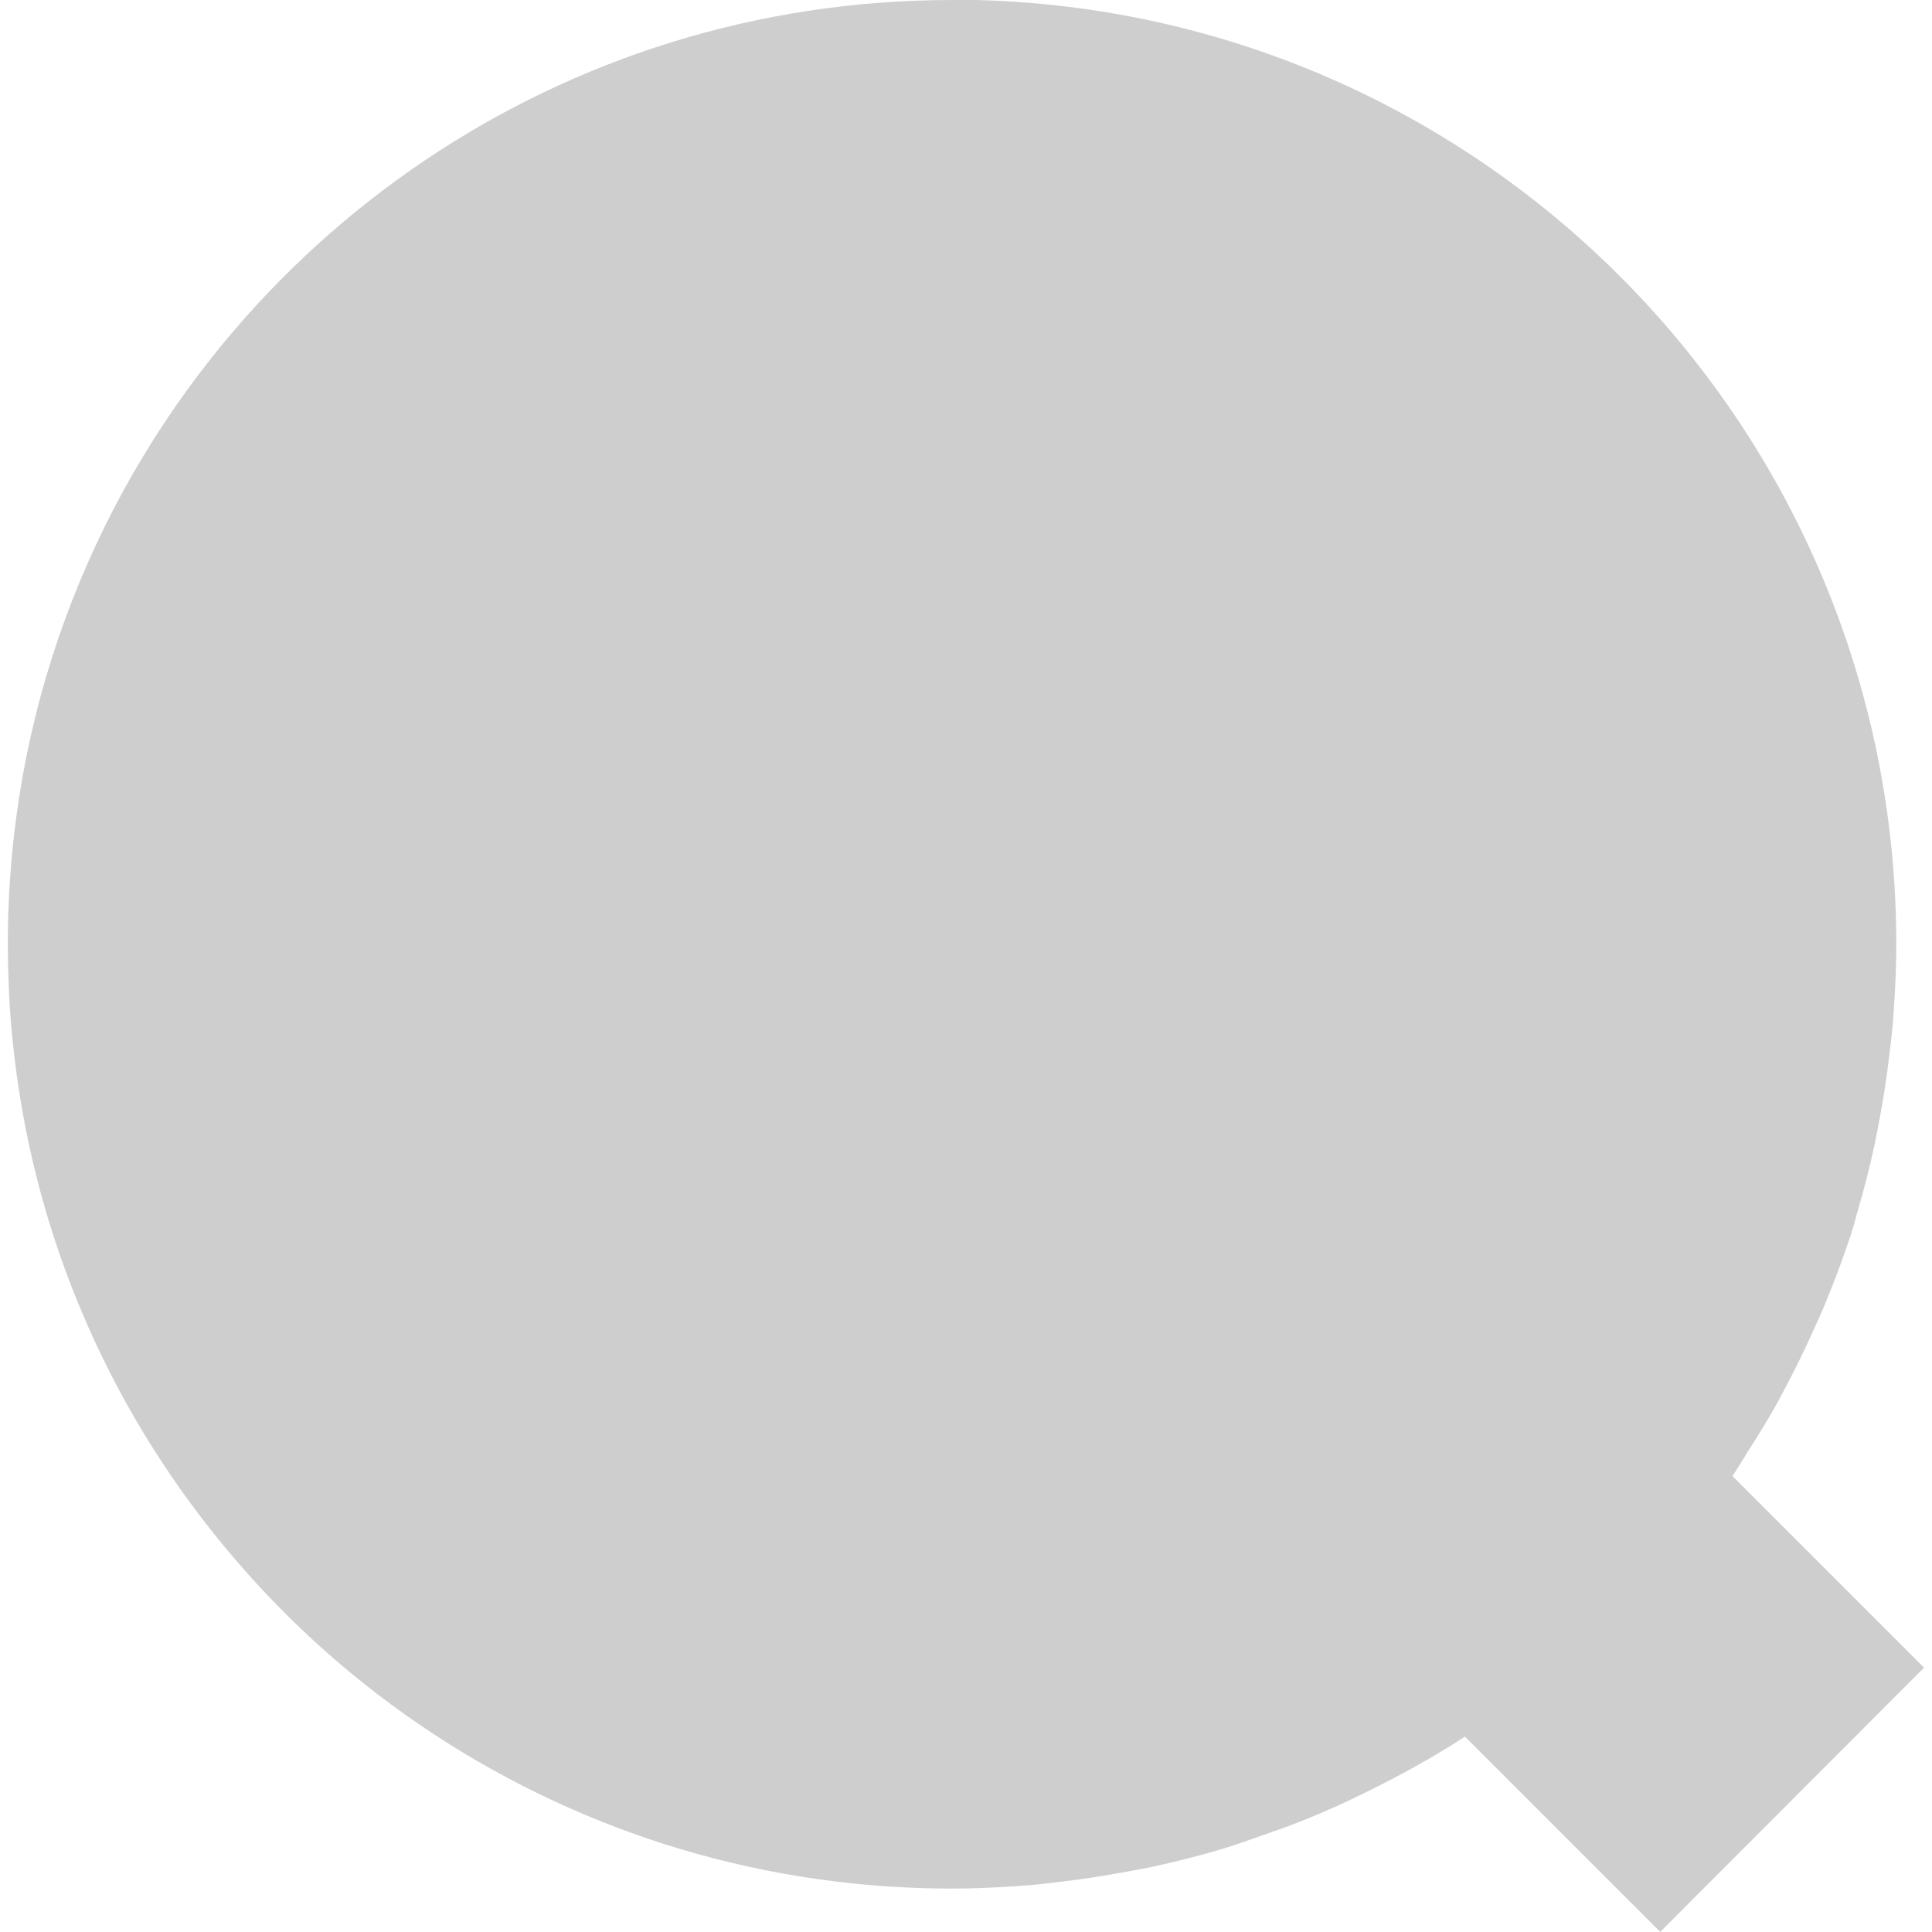
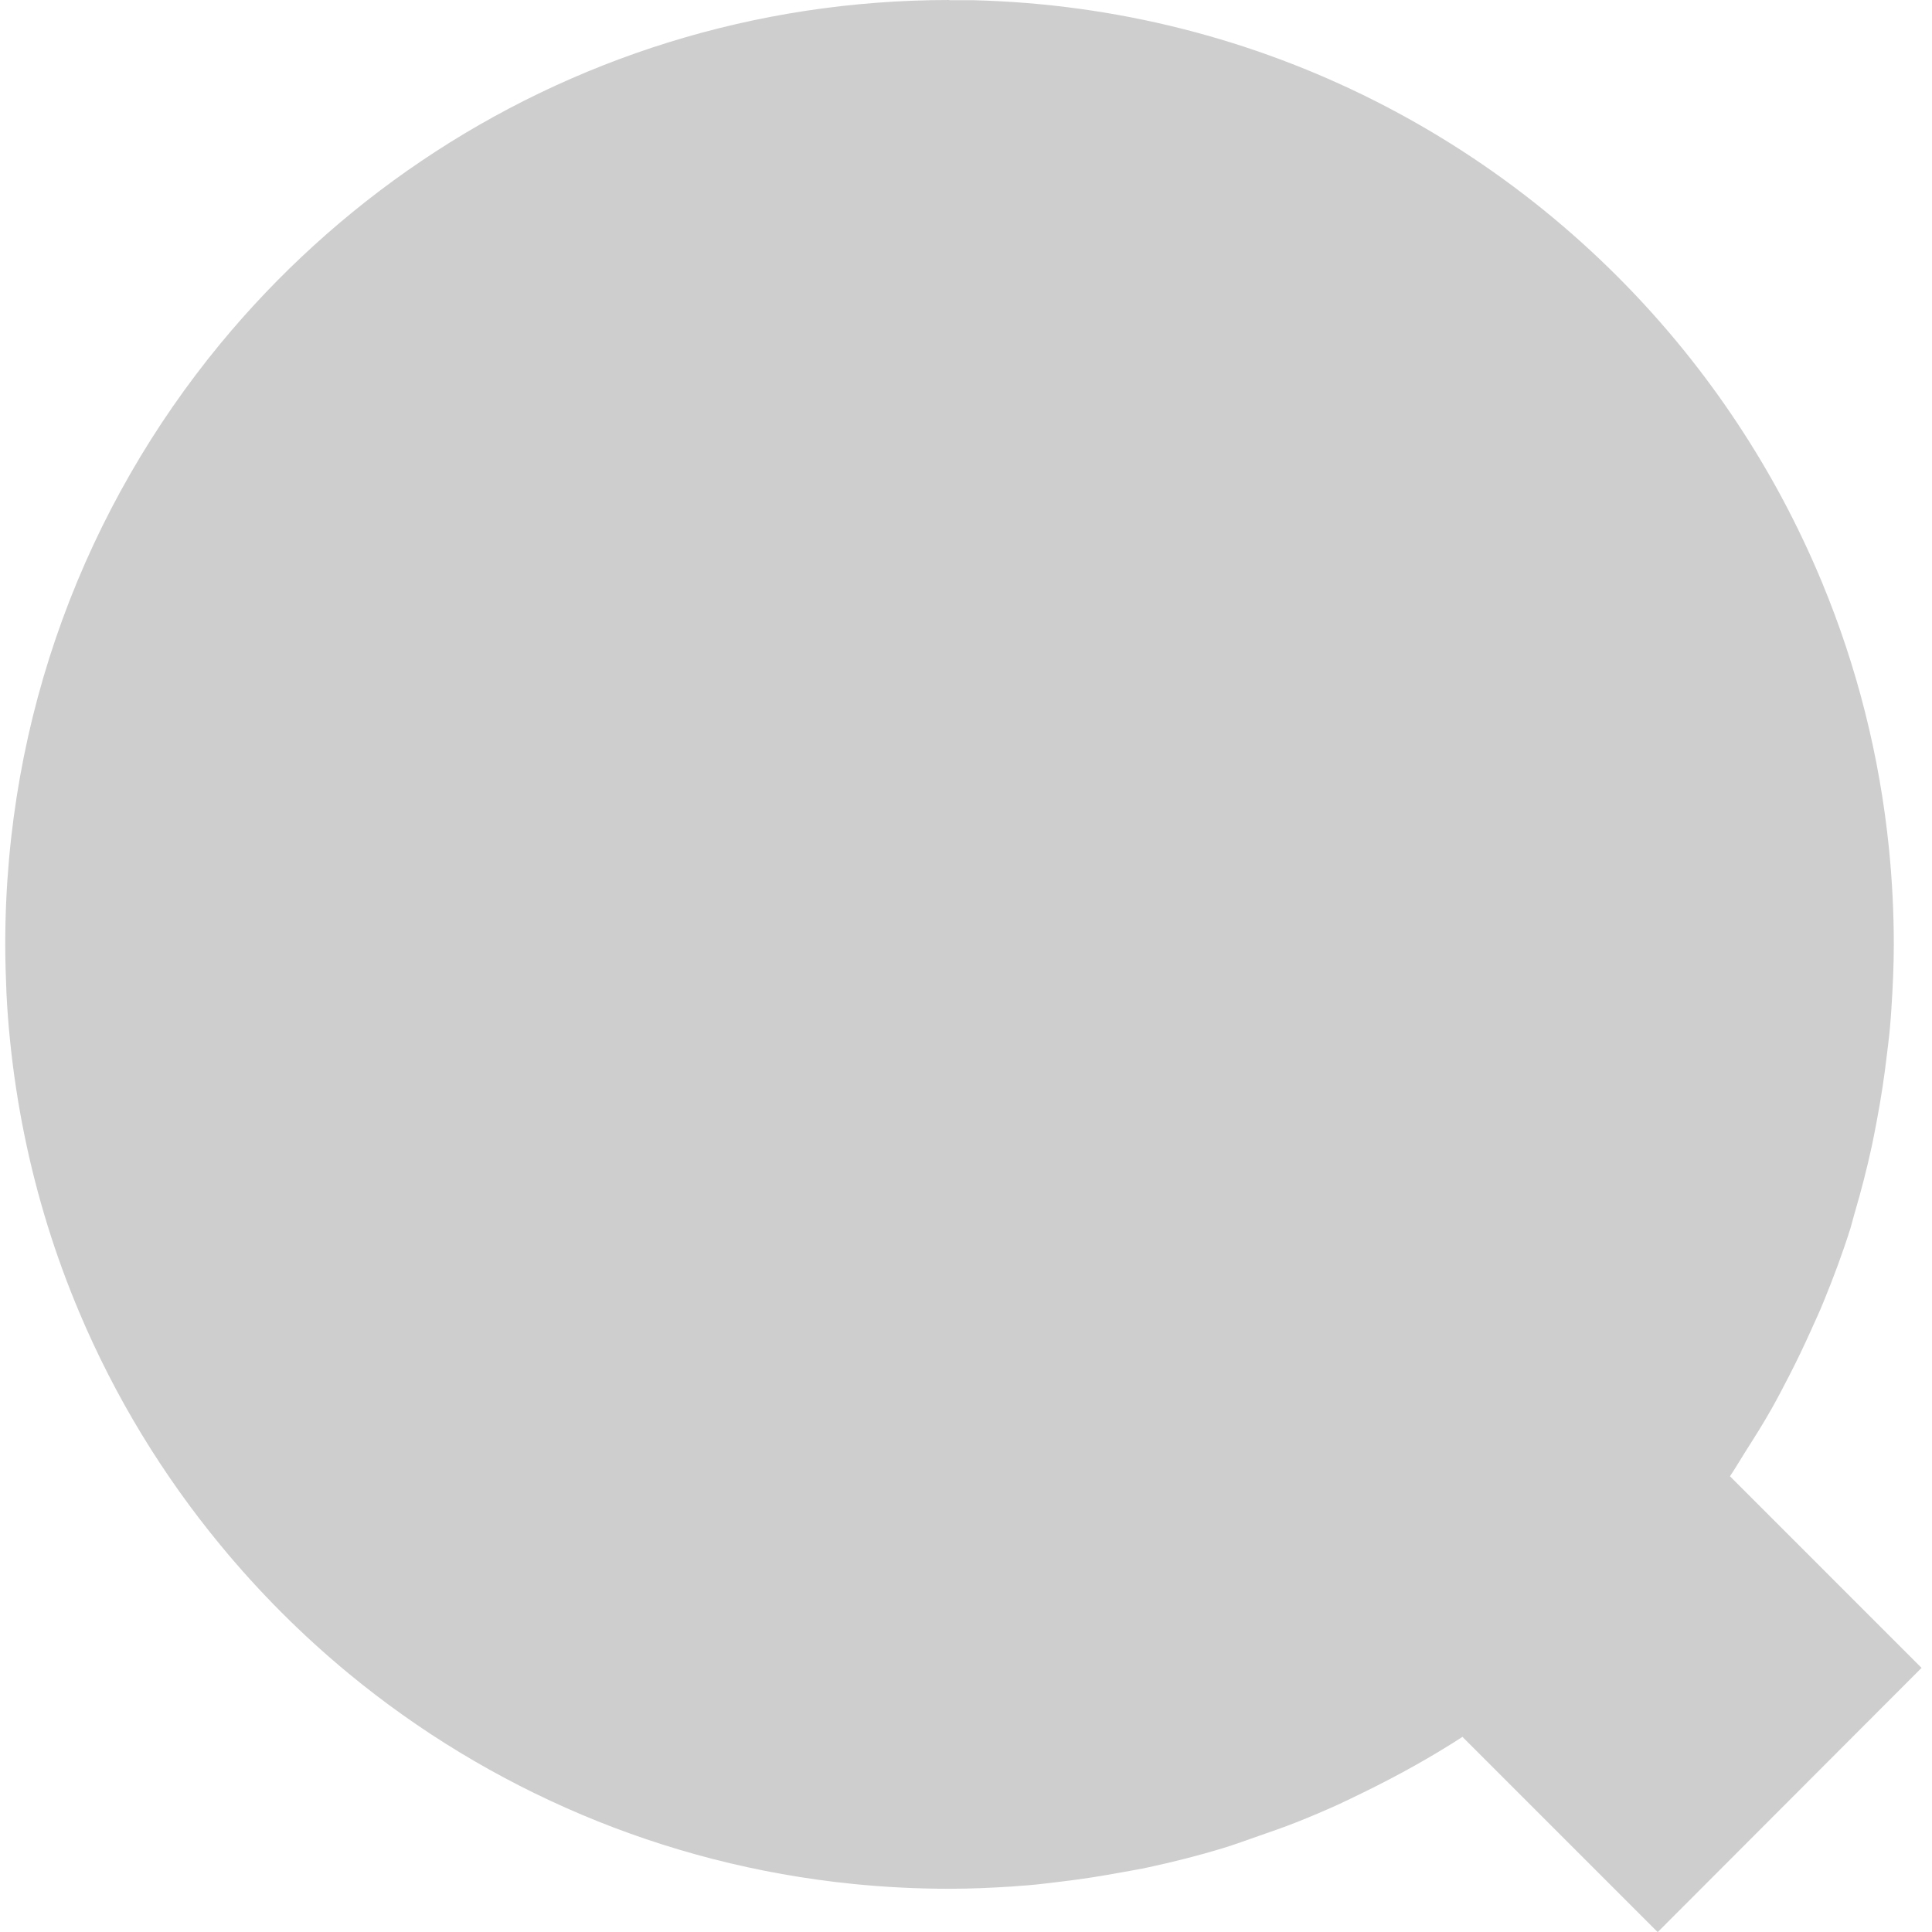
- <svg xmlns="http://www.w3.org/2000/svg" width="35" height="35" id="svg31401" version="1.1" viewBox="0 0 35 35">
-   <defs id="defs31403" />
-   <g id="layer1" transform="translate(337.2244,176.7012)">
-     <path style="opacity:0.75;color:#000000;color-interpolation:sRGB;color-interpolation-filters:linearRGB;fill:#bebebe;fill-opacity:1;fill-rule:nonzero;stroke:none;stroke-width:1;marker:none;visibility:visible;display:inline;overflow:visible;enable-background:accumulate;clip-rule:nonzero" d="m -319.978,-176.701 c -3.547,0 -6.839,1.075 -9.569,2.918 -1.365,0.922 -2.588,2.035 -3.634,3.302 -2.438,2.956 -3.902,6.748 -3.902,10.886 0,0.296 0.01,0.589 0.022,0.881 0.014,0.292 0.036,0.581 0.066,0.869 0.116,1.152 0.347,2.27 0.679,3.342 0.166,0.536 0.358,1.059 0.574,1.571 0.648,1.536 1.515,2.956 2.561,4.223 0.697,0.845 1.472,1.623 2.316,2.319 1.267,1.046 2.688,1.91 4.223,2.559 1.535,0.649 3.186,1.08 4.913,1.255 0.576,0.058 1.159,0.088 1.75,0.088 0.381,0 0.758,-0.017 1.133,-0.041 0.098,-0.01 0.194,-0.014 0.291,-0.022 0.208,-0.017 0.412,-0.045 0.617,-0.069 0.363,-0.043 0.723,-0.1 1.079,-0.166 0.163,-0.03 0.328,-0.056 0.49,-0.092 0.452,-0.098 0.898,-0.21 1.336,-0.343 0.223,-0.068 0.438,-0.148 0.657,-0.224 0.227,-0.079 0.454,-0.157 0.676,-0.245 0.258,-0.102 0.512,-0.21 0.764,-0.324 0.152,-0.07 0.302,-0.144 0.452,-0.217 0.621,-0.303 1.223,-0.636 1.799,-1.009 l 3.537,3.537 4.78,-4.787 -3.471,-3.471 c 0.098,-0.144 0.184,-0.296 0.278,-0.443 0.166,-0.26 0.331,-0.522 0.483,-0.792 0.105,-0.187 0.203,-0.376 0.302,-0.567 0.14,-0.271 0.271,-0.545 0.397,-0.824 0.079,-0.177 0.161,-0.351 0.234,-0.531 0.181,-0.441 0.348,-0.888 0.492,-1.347 0.025,-0.082 0.043,-0.166 0.068,-0.248 0.122,-0.409 0.228,-0.824 0.319,-1.245 0.033,-0.153 0.06,-0.306 0.09,-0.46 0.073,-0.386 0.133,-0.777 0.179,-1.173 0.019,-0.165 0.042,-0.329 0.056,-0.495 0.011,-0.118 0.019,-0.236 0.027,-0.355 0.025,-0.382 0.043,-0.766 0.043,-1.154 0,-0.582 -0.03,-1.158 -0.086,-1.724 -0.17,-1.701 -0.588,-3.328 -1.218,-4.844 -0.21,-0.505 -0.443,-0.998 -0.698,-1.478 -0.511,-0.959 -1.111,-1.863 -1.788,-2.702 -3.049,-3.776 -7.672,-6.226 -12.877,-6.358 l -0.441,0 z" id="path18209-2-5" />
+ <svg xmlns="http://www.w3.org/2000/svg" height="35" viewBox="0 0 35 35" width="35" version="1.1">
+   <g transform="translate(337.2 176.7)">
+     <path opacity=".75" style="color:#000000" d="m-320-176.7c-3.547 0-6.839 1.075-9.569 2.918-1.365 0.922-2.588 2.035-3.634 3.302-2.438 2.956-3.902 6.748-3.902 10.89 0 0.296 0.01 0.589 0.022 0.881 0.014 0.292 0.036 0.581 0.066 0.869 0.117 1.152 0.347 2.27 0.679 3.342 0.166 0.536 0.358 1.059 0.574 1.571 0.648 1.536 1.515 2.956 2.561 4.223 0.697 0.845 1.472 1.622 2.316 2.319 1.267 1.046 2.688 1.91 4.223 2.559 1.535 0.649 3.186 1.08 4.913 1.255 0.576 0.058 1.159 0.088 1.75 0.088 0.381 0 0.758-0.017 1.133-0.041 0.098-0.01 0.194-0.014 0.291-0.022 0.208-0.017 0.412-0.045 0.618-0.069 0.363-0.043 0.723-0.1 1.079-0.166 0.164-0.03 0.328-0.056 0.49-0.092 0.452-0.098 0.898-0.21 1.336-0.343 0.223-0.068 0.438-0.148 0.657-0.224 0.227-0.079 0.454-0.157 0.676-0.245 0.258-0.102 0.512-0.21 0.764-0.324 0.152-0.07 0.302-0.144 0.452-0.217 0.621-0.303 1.223-0.636 1.799-1.009l3.537 3.537 4.78-4.787-3.471-3.471c0.098-0.144 0.184-0.296 0.278-0.443 0.166-0.26 0.331-0.522 0.483-0.792 0.105-0.187 0.203-0.376 0.302-0.567 0.14-0.271 0.271-0.545 0.397-0.824 0.079-0.177 0.161-0.351 0.234-0.531 0.181-0.441 0.348-0.888 0.492-1.347 0.025-0.082 0.043-0.166 0.068-0.248 0.121-0.409 0.228-0.824 0.319-1.245 0.033-0.153 0.06-0.306 0.09-0.46 0.073-0.387 0.133-0.777 0.179-1.173 0.019-0.165 0.042-0.329 0.056-0.495 0.011-0.118 0.019-0.236 0.027-0.355 0.025-0.382 0.043-0.766 0.043-1.154 0-0.582-0.03-1.158-0.086-1.724-0.17-1.701-0.588-3.328-1.218-4.844-0.21-0.505-0.443-0.998-0.698-1.478-0.511-0.959-1.111-1.863-1.788-2.702-3.049-3.776-7.672-6.226-12.88-6.358h-0.441z" fill="#bebebe" />
  </g>
</svg>
